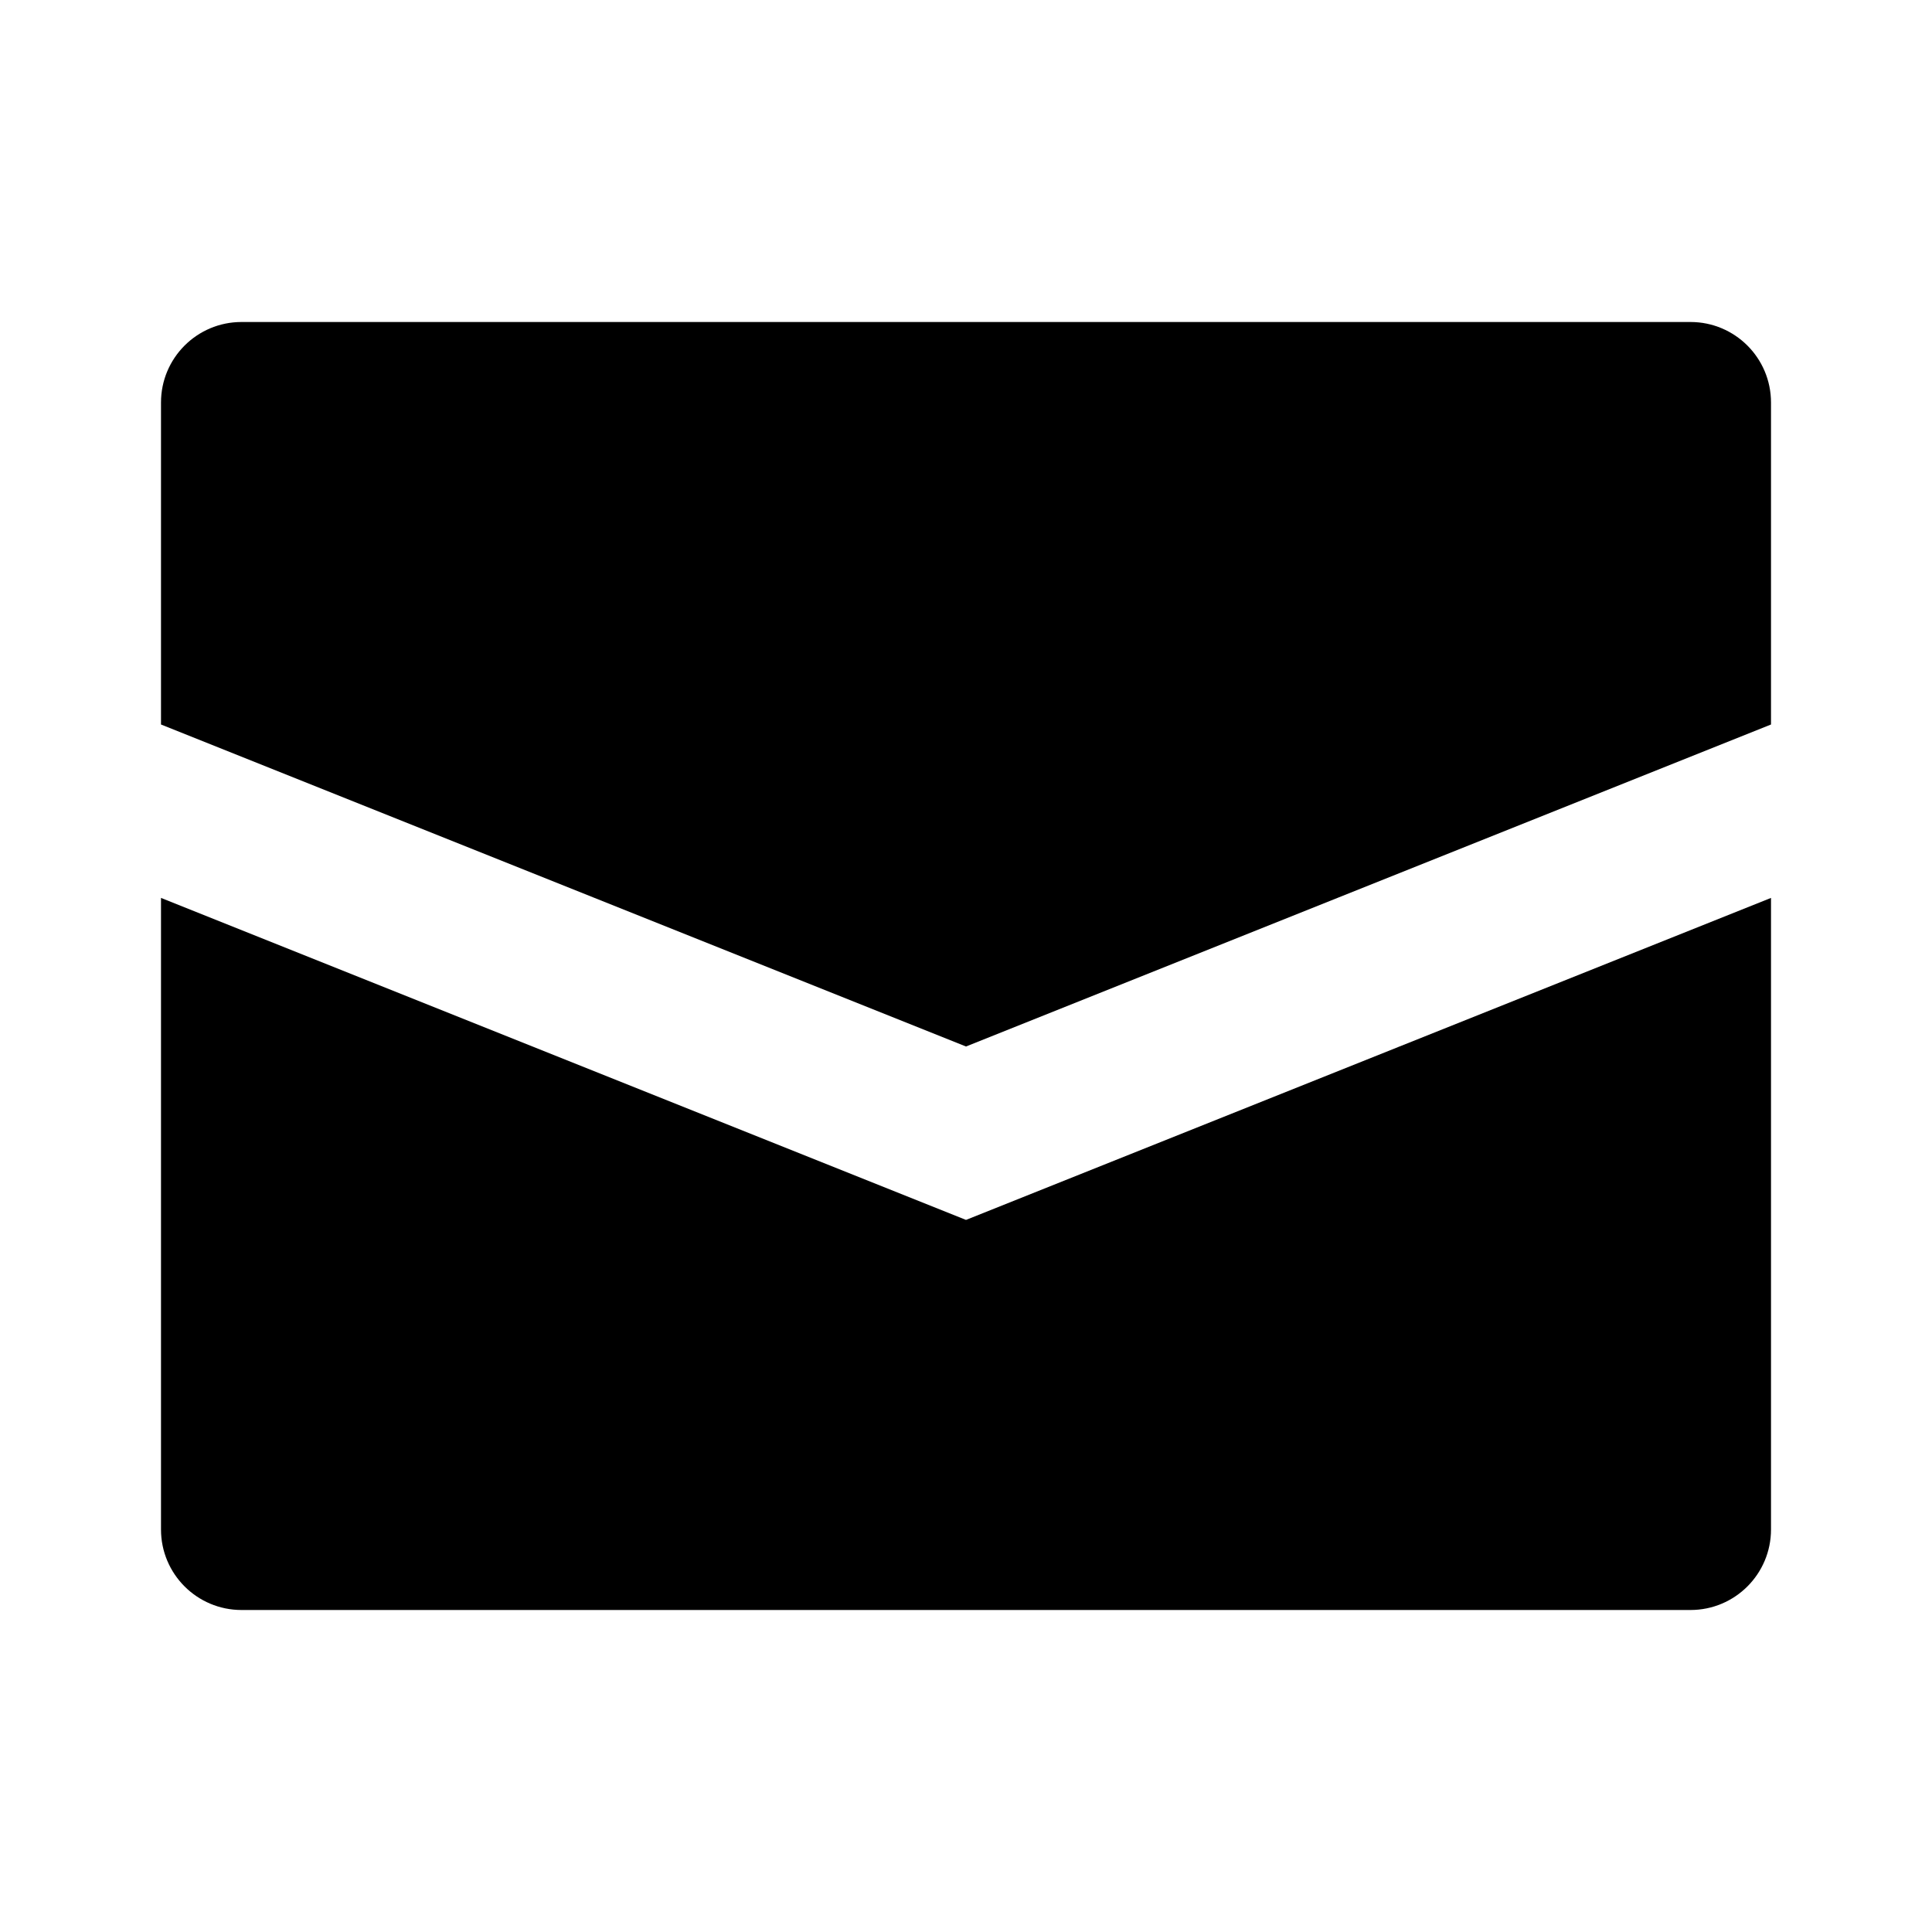
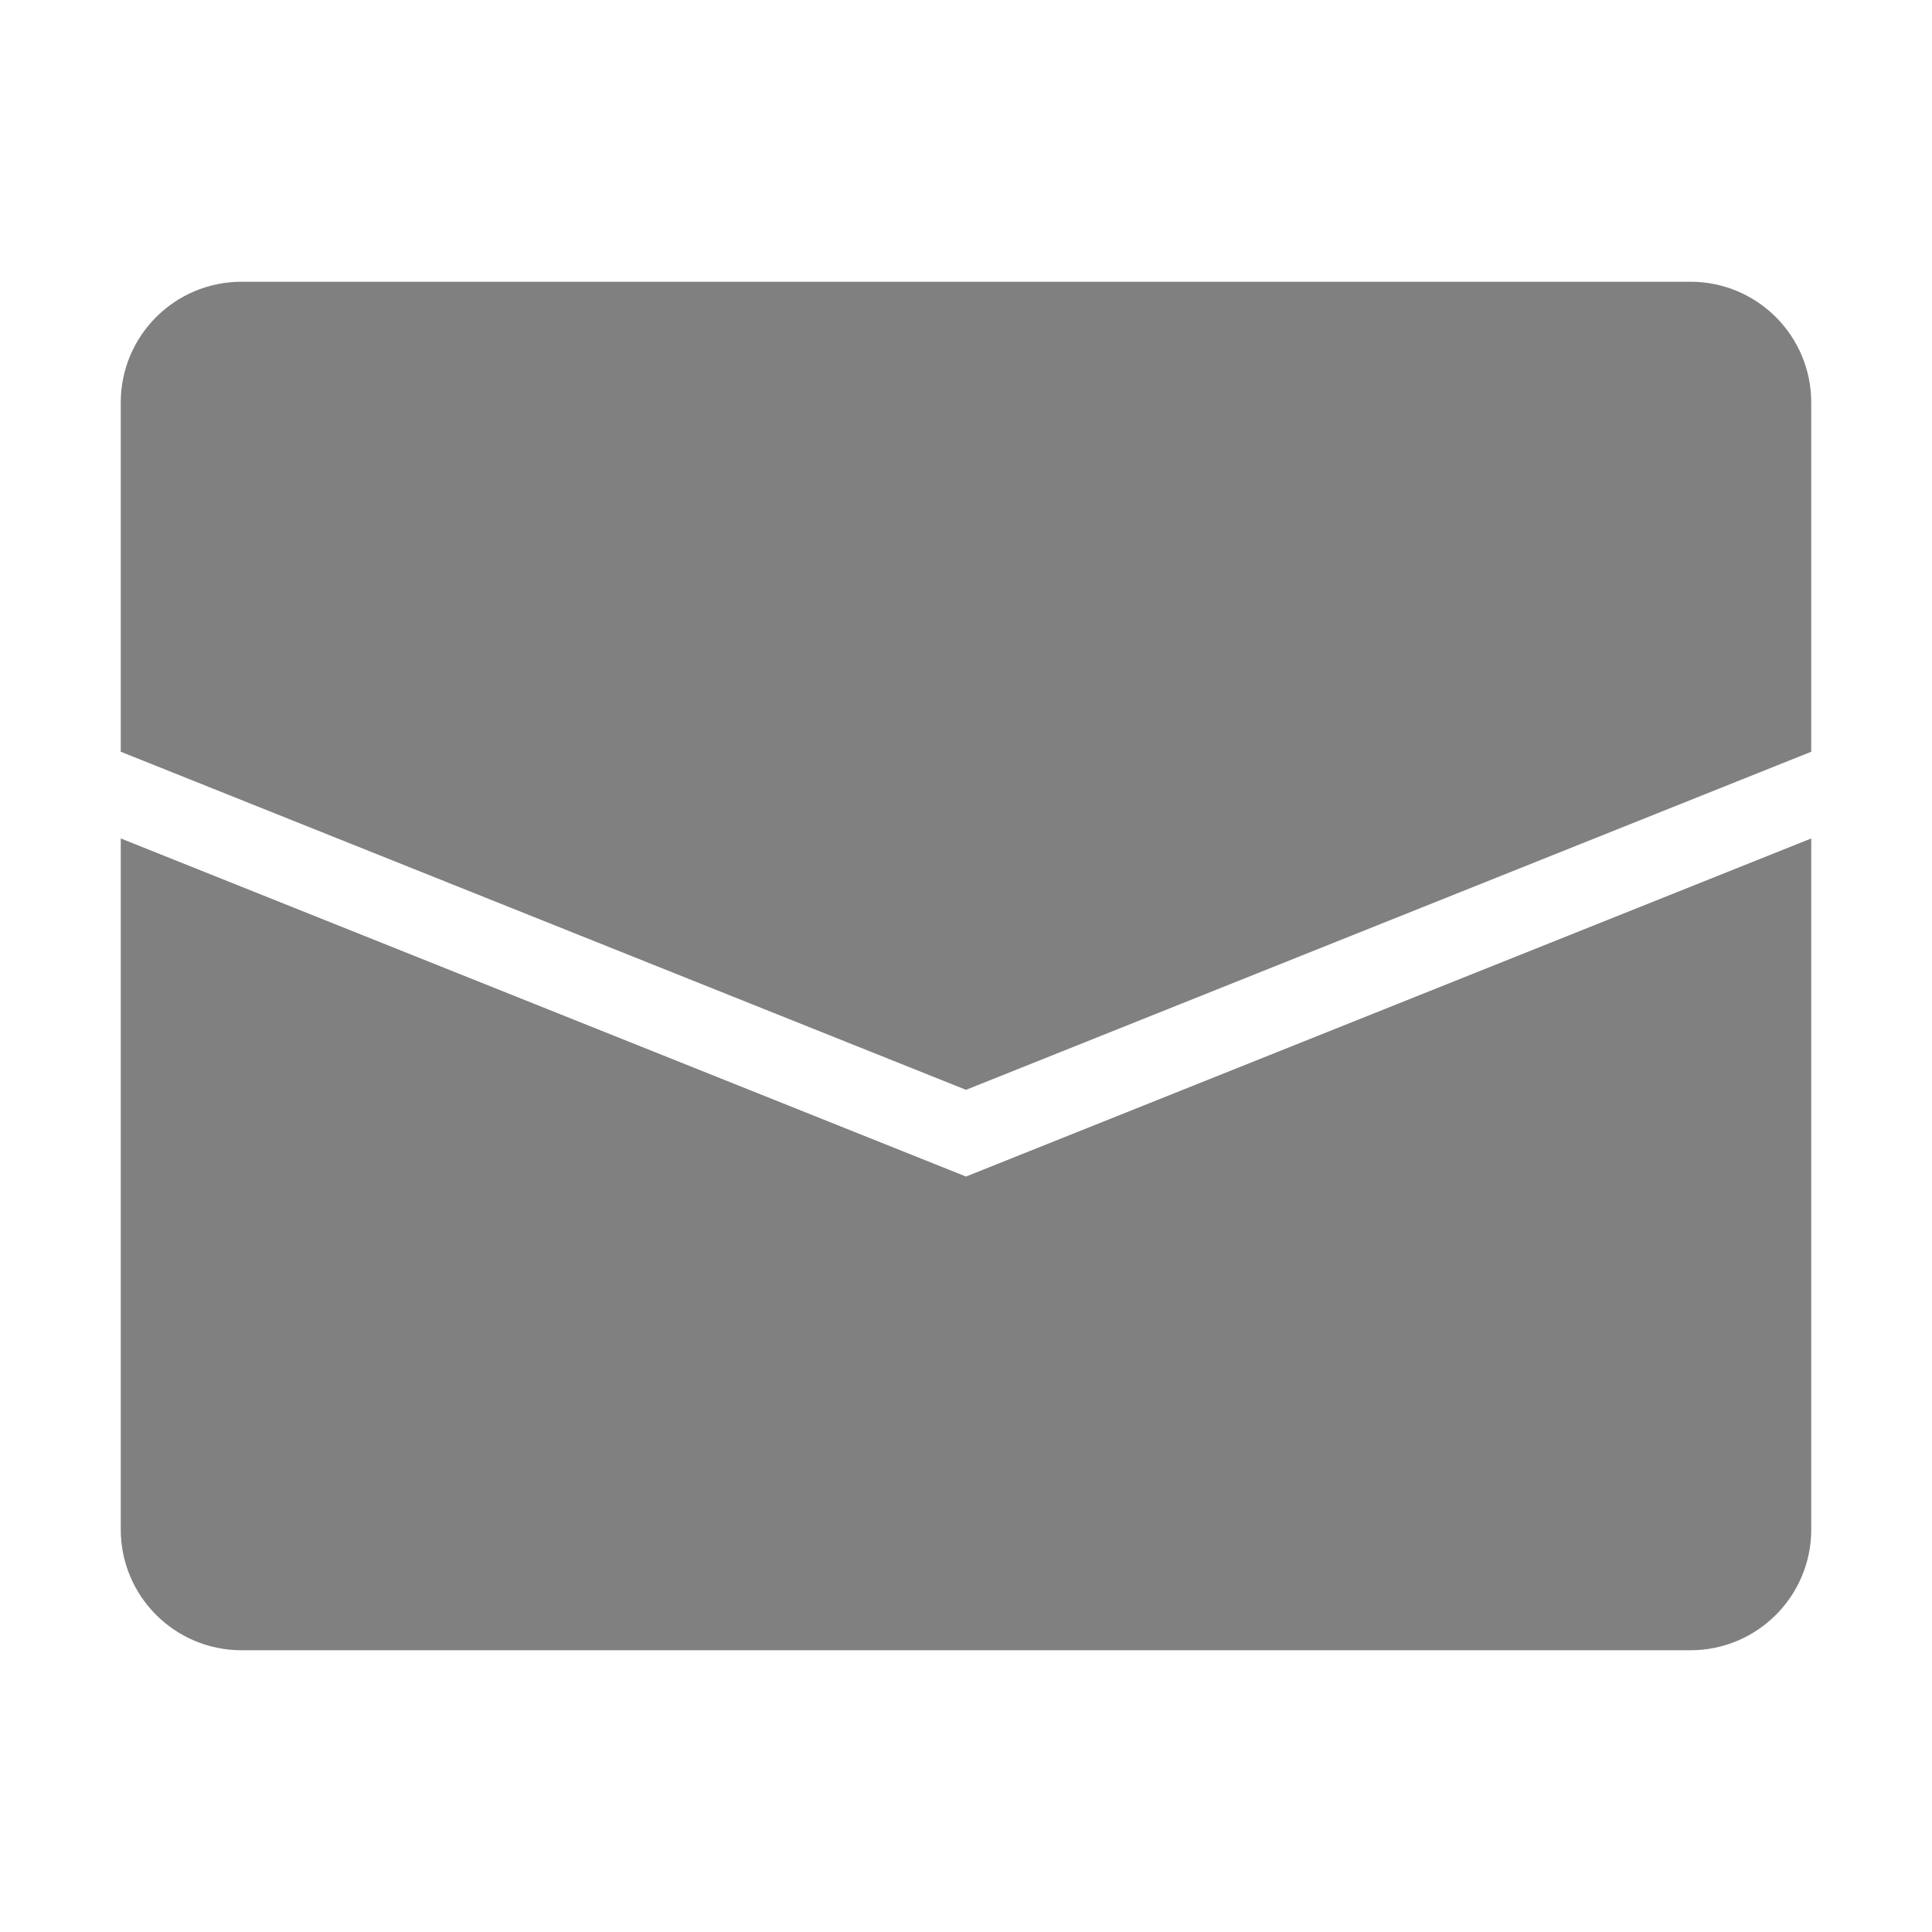
- <svg xmlns="http://www.w3.org/2000/svg" fill="#000000" width="800px" height="800px" viewBox="0 0 24 24">
-   <path d="M22,5V9L12,13,2,9V5A1,1,0,0,1,3,4H21A1,1,0,0,1,22,5ZM2,11.154V19a1,1,0,0,0,1,1H21a1,1,0,0,0,1-1V11.154l-10,4Z" />
+ <svg xmlns="http://www.w3.org/2000/svg" fill="#808080" width="800px" height="800px" viewBox="0 0 24 24" stroke="#808080">
+   <g id="SVGRepo_bgCarrier" stroke-width="0" />
+   <g id="SVGRepo_tracerCarrier" stroke-linecap="round" stroke-linejoin="round" />
+   <g id="SVGRepo_iconCarrier">
+     <path d="M22,5V9L12,13,2,9V5A1,1,0,0,1,3,4H21A1,1,0,0,1,22,5ZM2,11.154V19a1,1,0,0,0,1,1H21a1,1,0,0,0,1-1V11.154l-10,4Z" />
+   </g>
</svg>
